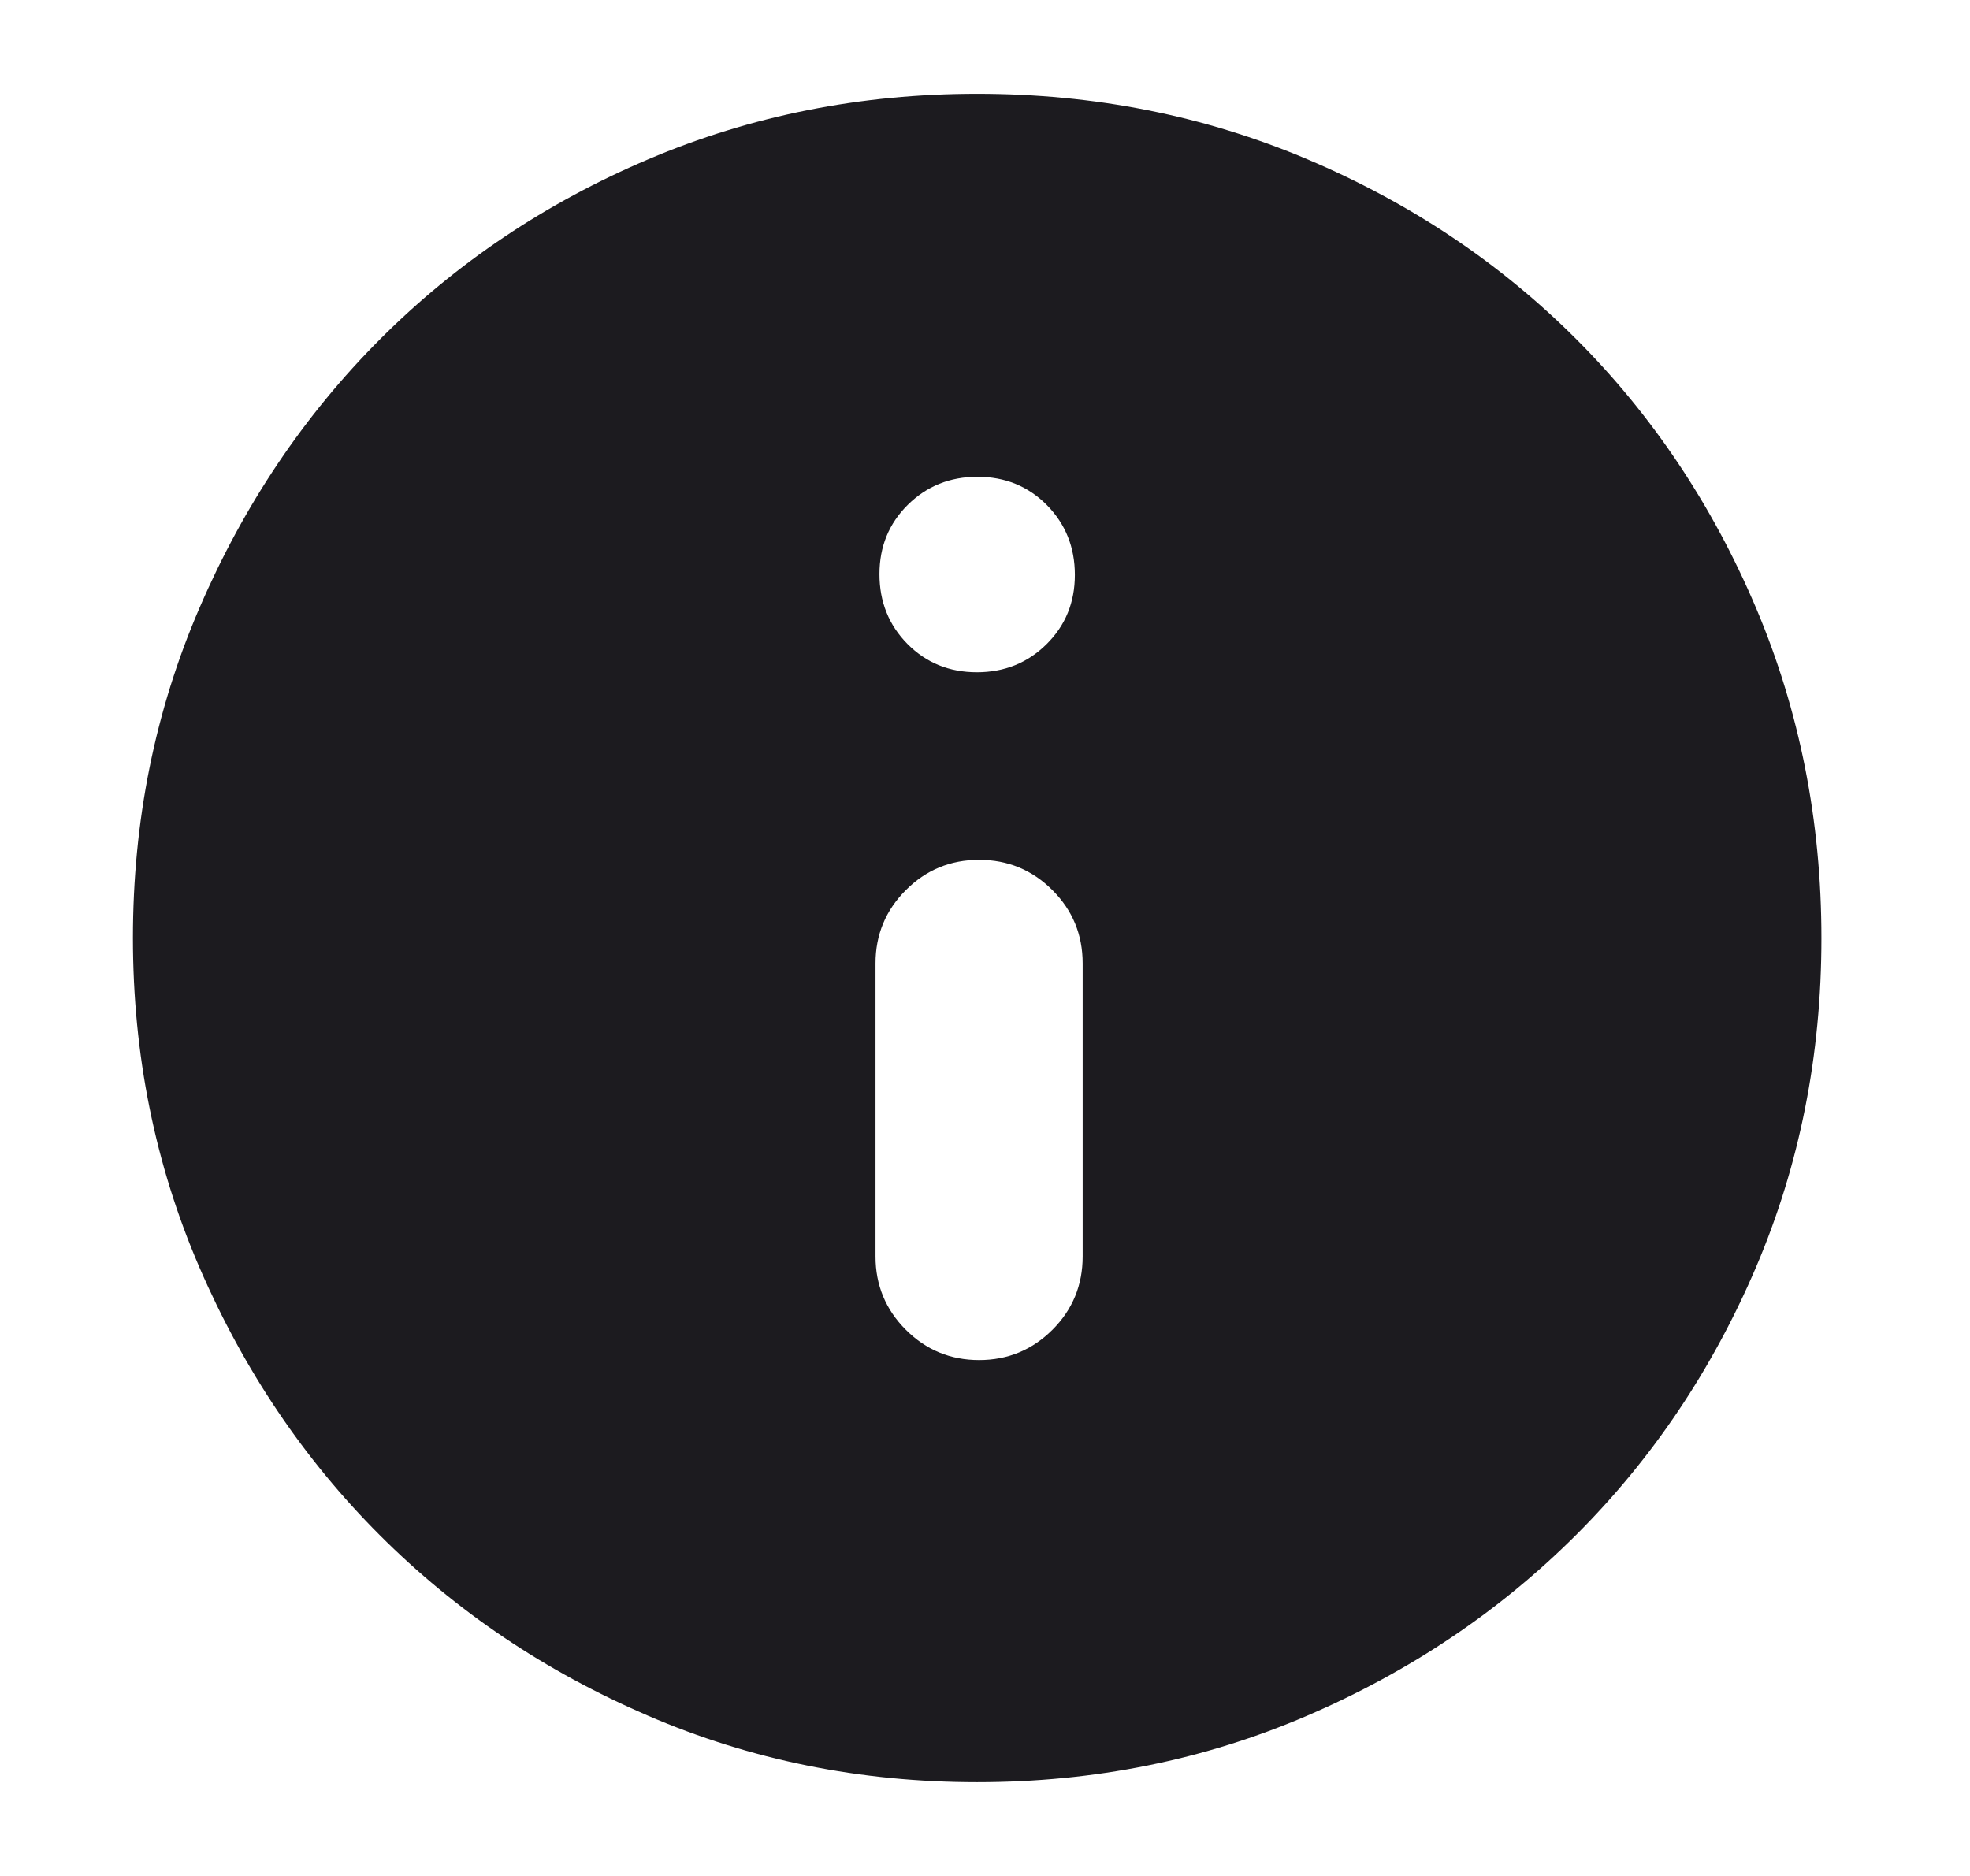
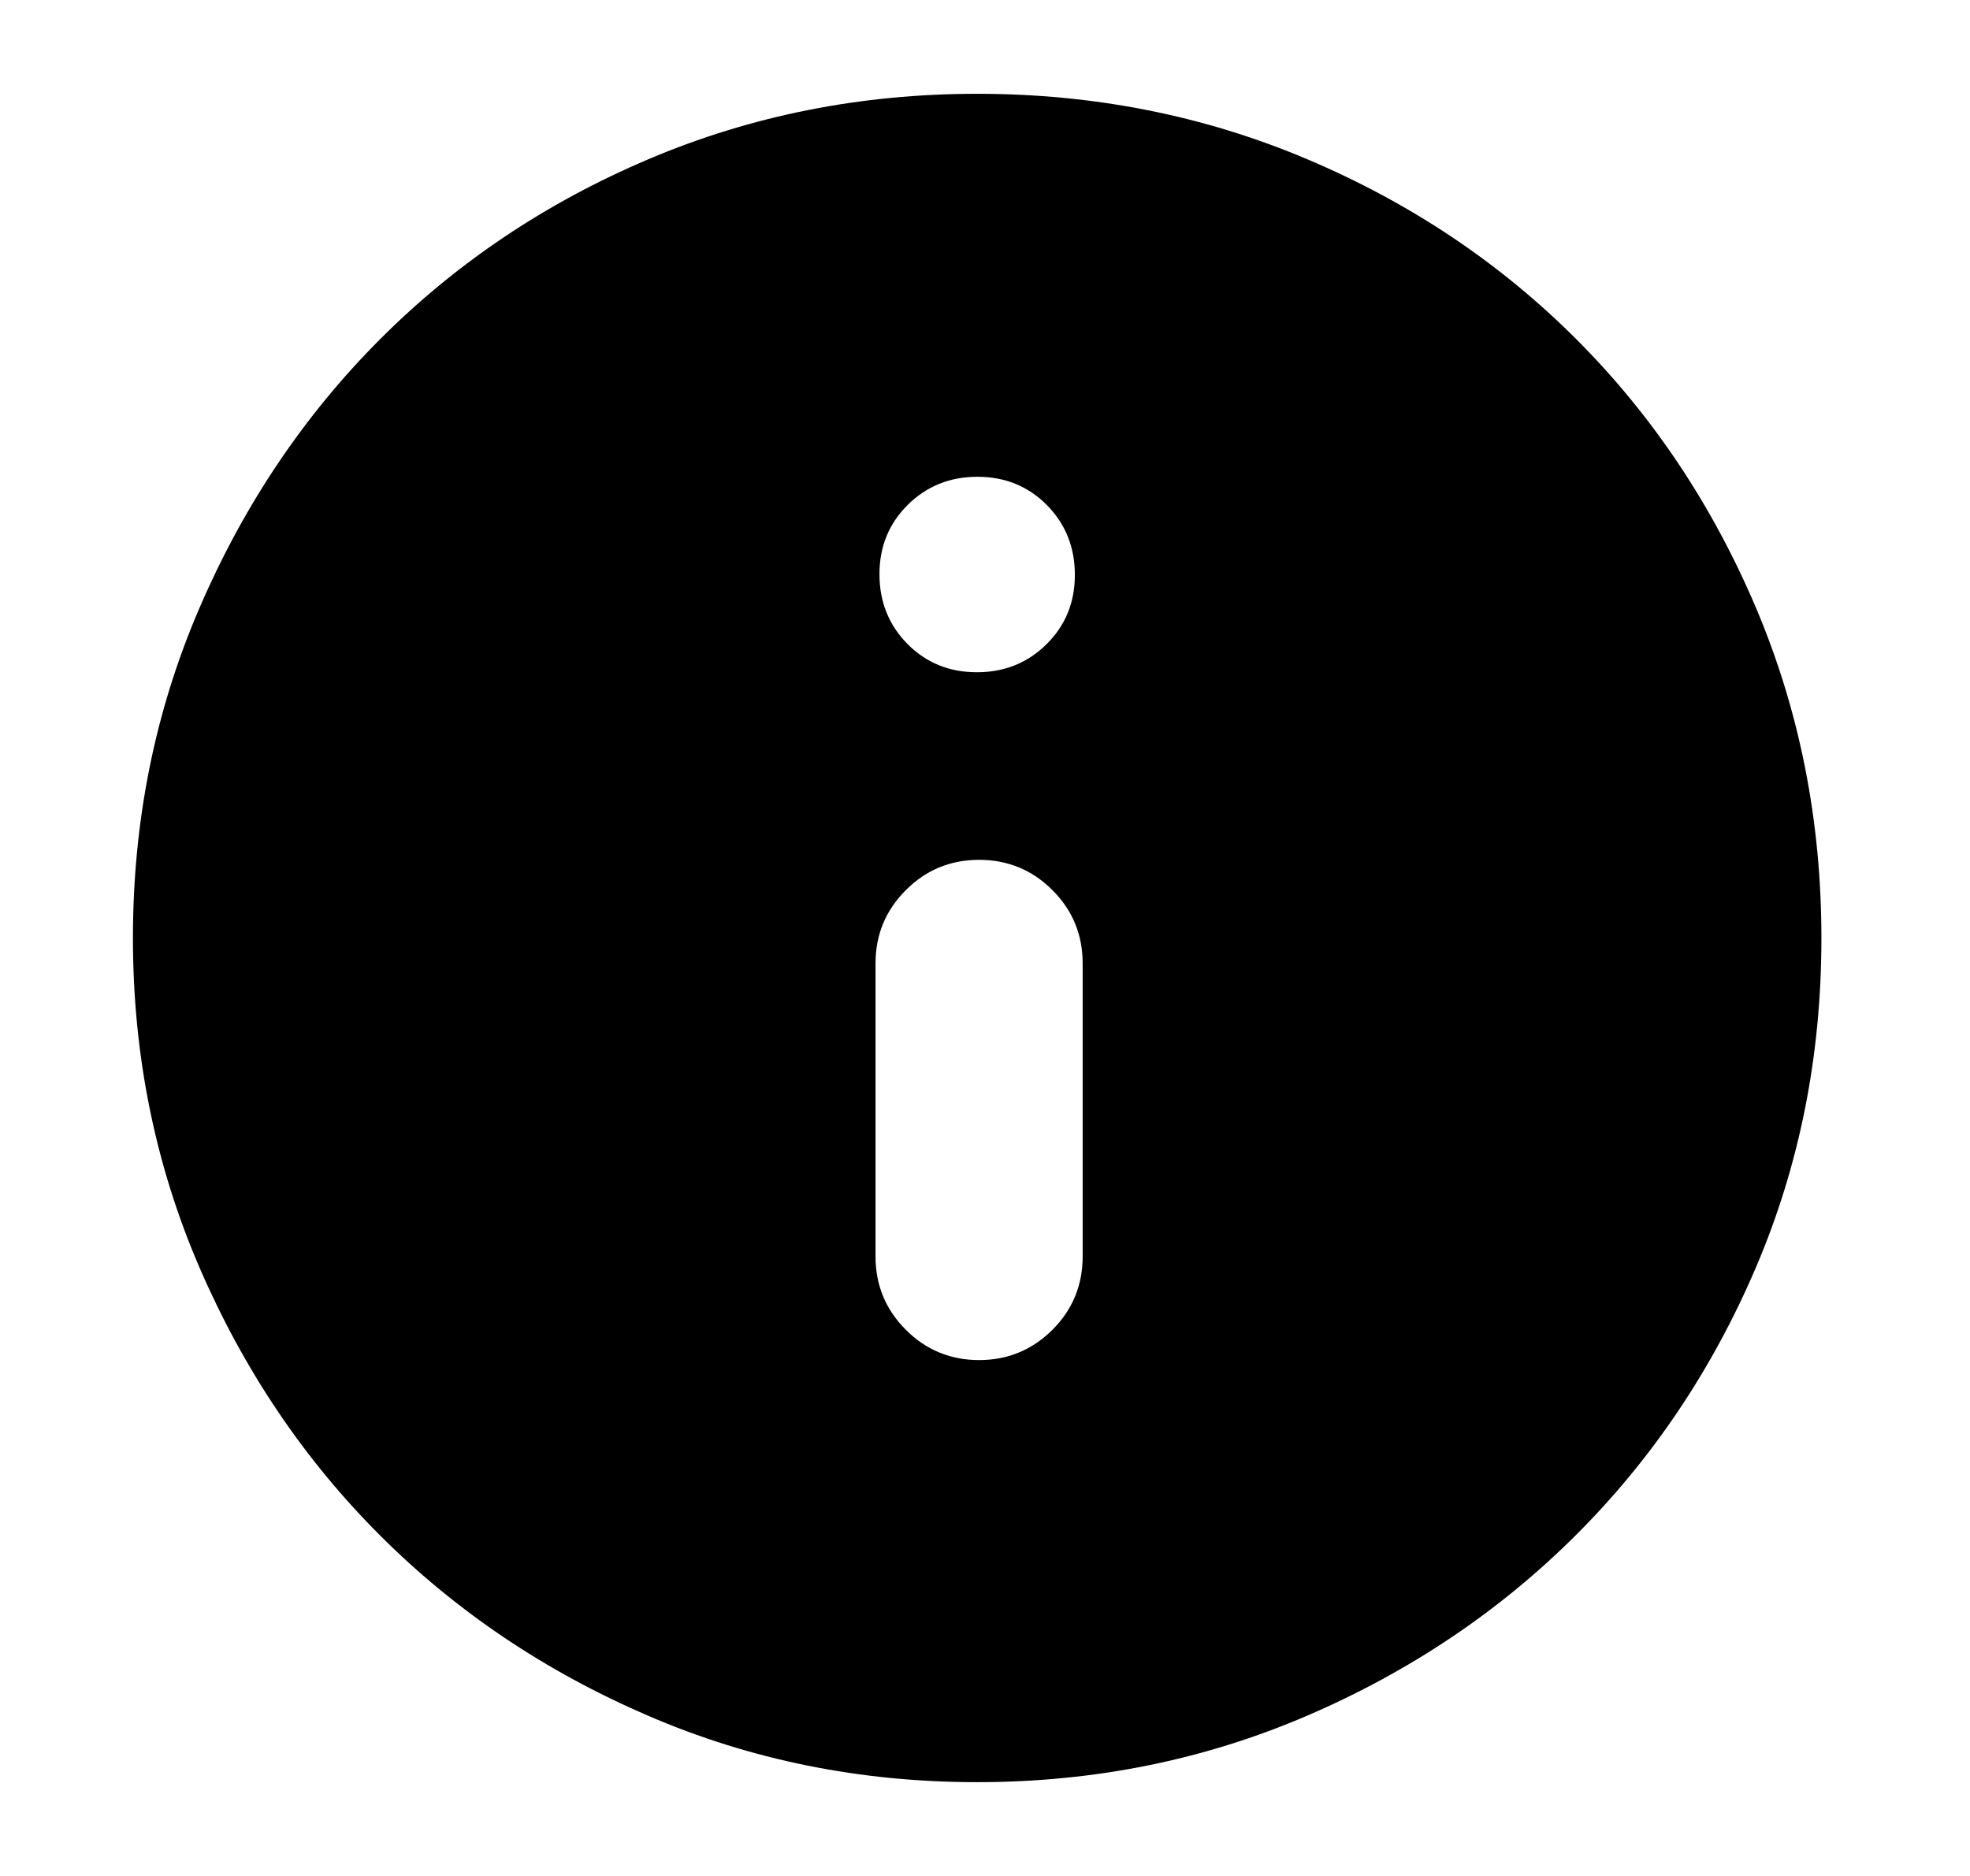
<svg xmlns="http://www.w3.org/2000/svg" width="21" height="20" viewBox="0 0 21 20" fill="none">
  <mask id="mask0_655_54" style="mask-type:alpha" maskUnits="userSpaceOnUse" x="0" y="0" width="21" height="20">
-     <rect x="0.417" width="20" height="20" fill="#D9D9D9" />
+     <rect x="0.417" width="20" height="20" fill="currentColor" />
  </mask>
  <g mask="url(#mask0_655_54)">
-     <path d="M10.437 14.5C10.743 14.5 11.003 14.392 11.219 14.177C11.434 13.962 11.541 13.701 11.541 13.396V10.271C11.541 9.965 11.434 9.705 11.219 9.49C11.003 9.274 10.743 9.167 10.437 9.167C10.132 9.167 9.871 9.274 9.656 9.49C9.441 9.705 9.333 9.965 9.333 10.271V13.396C9.333 13.701 9.441 13.962 9.656 14.177C9.871 14.392 10.132 14.5 10.437 14.5ZM10.413 7.167C10.707 7.167 10.955 7.067 11.156 6.868C11.357 6.669 11.458 6.423 11.458 6.129C11.458 5.835 11.359 5.587 11.16 5.385C10.961 5.184 10.714 5.083 10.42 5.083C10.126 5.083 9.878 5.183 9.677 5.382C9.476 5.581 9.375 5.827 9.375 6.121C9.375 6.415 9.474 6.663 9.673 6.865C9.872 7.066 10.119 7.167 10.413 7.167ZM10.416 19C9.171 19 8.002 18.764 6.907 18.291C5.811 17.819 4.859 17.177 4.049 16.367C3.239 15.557 2.598 14.605 2.125 13.51C1.653 12.415 1.417 11.245 1.417 10C1.417 8.751 1.653 7.578 2.127 6.48C2.6 5.382 3.242 4.427 4.054 3.614C4.865 2.802 5.817 2.163 6.911 1.698C8.005 1.233 9.173 1 10.416 1C11.665 1 12.838 1.233 13.936 1.698C15.034 2.163 15.989 2.802 16.802 3.615C17.614 4.427 18.253 5.383 18.719 6.481C19.184 7.579 19.416 8.753 19.416 10.002C19.416 11.251 19.184 12.42 18.719 13.51C18.253 14.601 17.614 15.552 16.802 16.363C15.99 17.174 15.035 17.817 13.937 18.29C12.838 18.763 11.665 19 10.416 19Z" fill="#1C1B1F" />
+     <path d="M10.437 14.5C10.743 14.5 11.003 14.392 11.219 14.177C11.434 13.962 11.541 13.701 11.541 13.396V10.271C11.541 9.965 11.434 9.705 11.219 9.49C11.003 9.274 10.743 9.167 10.437 9.167C10.132 9.167 9.871 9.274 9.656 9.49C9.441 9.705 9.333 9.965 9.333 10.271V13.396C9.333 13.701 9.441 13.962 9.656 14.177C9.871 14.392 10.132 14.5 10.437 14.5ZM10.413 7.167C10.707 7.167 10.955 7.067 11.156 6.868C11.357 6.669 11.458 6.423 11.458 6.129C11.458 5.835 11.359 5.587 11.16 5.385C10.961 5.184 10.714 5.083 10.42 5.083C10.126 5.083 9.878 5.183 9.677 5.382C9.476 5.581 9.375 5.827 9.375 6.121C9.375 6.415 9.474 6.663 9.673 6.865C9.872 7.066 10.119 7.167 10.413 7.167ZM10.416 19C9.171 19 8.002 18.764 6.907 18.291C5.811 17.819 4.859 17.177 4.049 16.367C3.239 15.557 2.598 14.605 2.125 13.51C1.653 12.415 1.417 11.245 1.417 10C1.417 8.751 1.653 7.578 2.127 6.48C2.6 5.382 3.242 4.427 4.054 3.614C4.865 2.802 5.817 2.163 6.911 1.698C8.005 1.233 9.173 1 10.416 1C11.665 1 12.838 1.233 13.936 1.698C15.034 2.163 15.989 2.802 16.802 3.615C17.614 4.427 18.253 5.383 18.719 6.481C19.184 7.579 19.416 8.753 19.416 10.002C19.416 11.251 19.184 12.42 18.719 13.51C18.253 14.601 17.614 15.552 16.802 16.363C15.99 17.174 15.035 17.817 13.937 18.29C12.838 18.763 11.665 19 10.416 19Z" fill="currentColor" />
  </g>
</svg>
